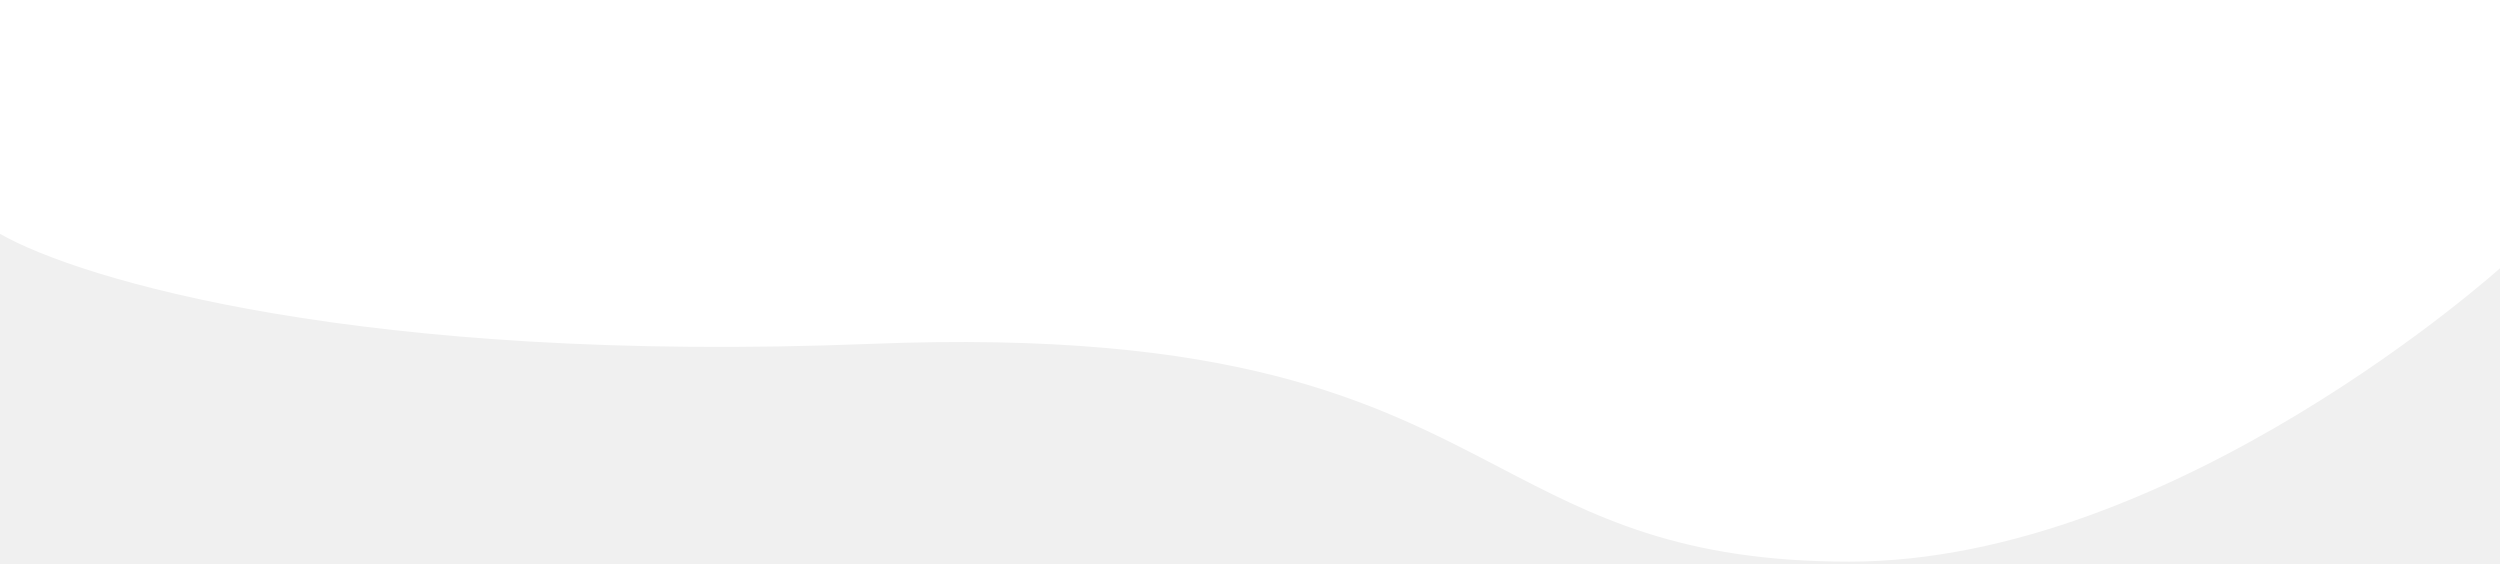
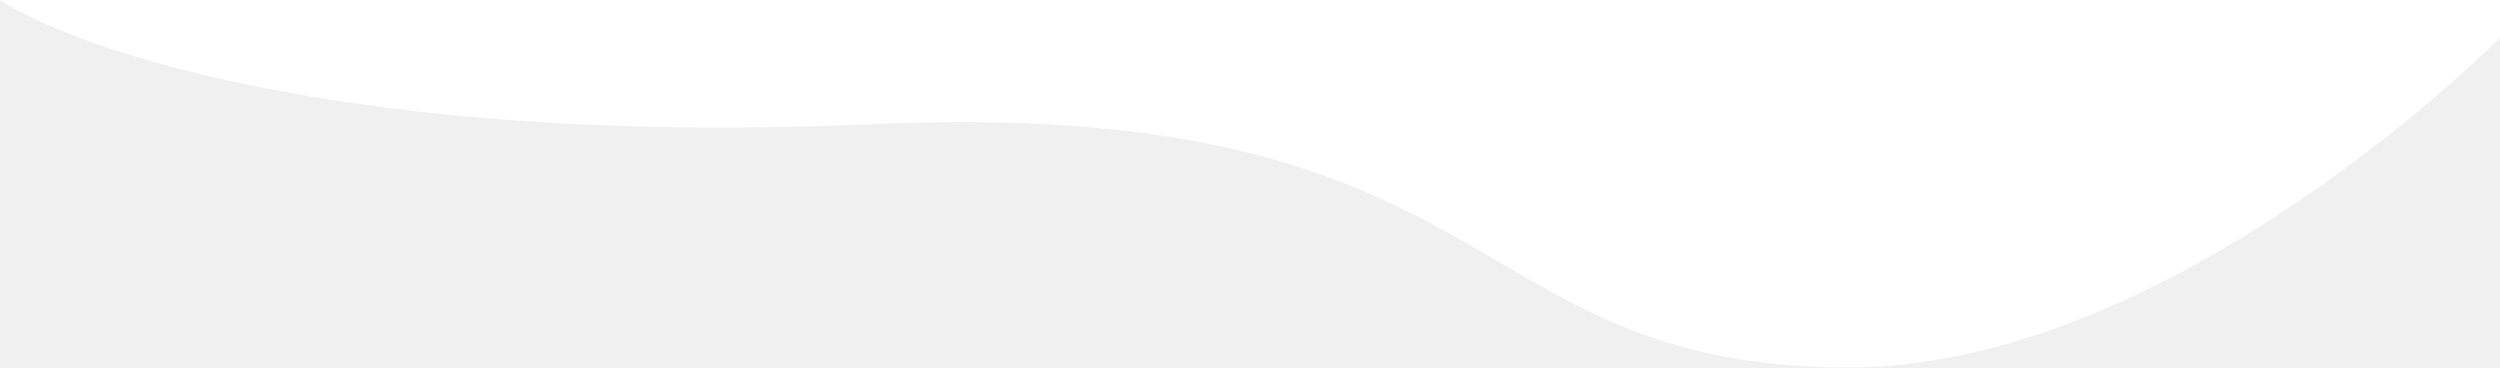
- <svg xmlns="http://www.w3.org/2000/svg" width="1332" height="300" fill="none">
-   <path fill-rule="evenodd" clip-rule="evenodd" d="M1333 0H0v124.581c42.577 24.389 192.935 69.372 463.679 58.636 194.374-7.707 268.645 31.038 335.284 65.803 50.316 26.248 96.281 50.227 186.309 50.227C1159.3 299.247 1333 142.036 1333 142.036V0Z" fill="#fff" />
+ <svg xmlns="http://www.w3.org/2000/svg" width="1980" height="291" fill="none">
+   <path d="M1980 0H0c61.124 40.264 284.638 116.3 689.703 98.331 288.501-12.798 398.737 51.539 497.647 109.266C1262.03 251.183 1330.26 291 1463.88 291 1722.19 291 1980 29.949 1980 29.949V0Z" fill="#fff" />
</svg>
